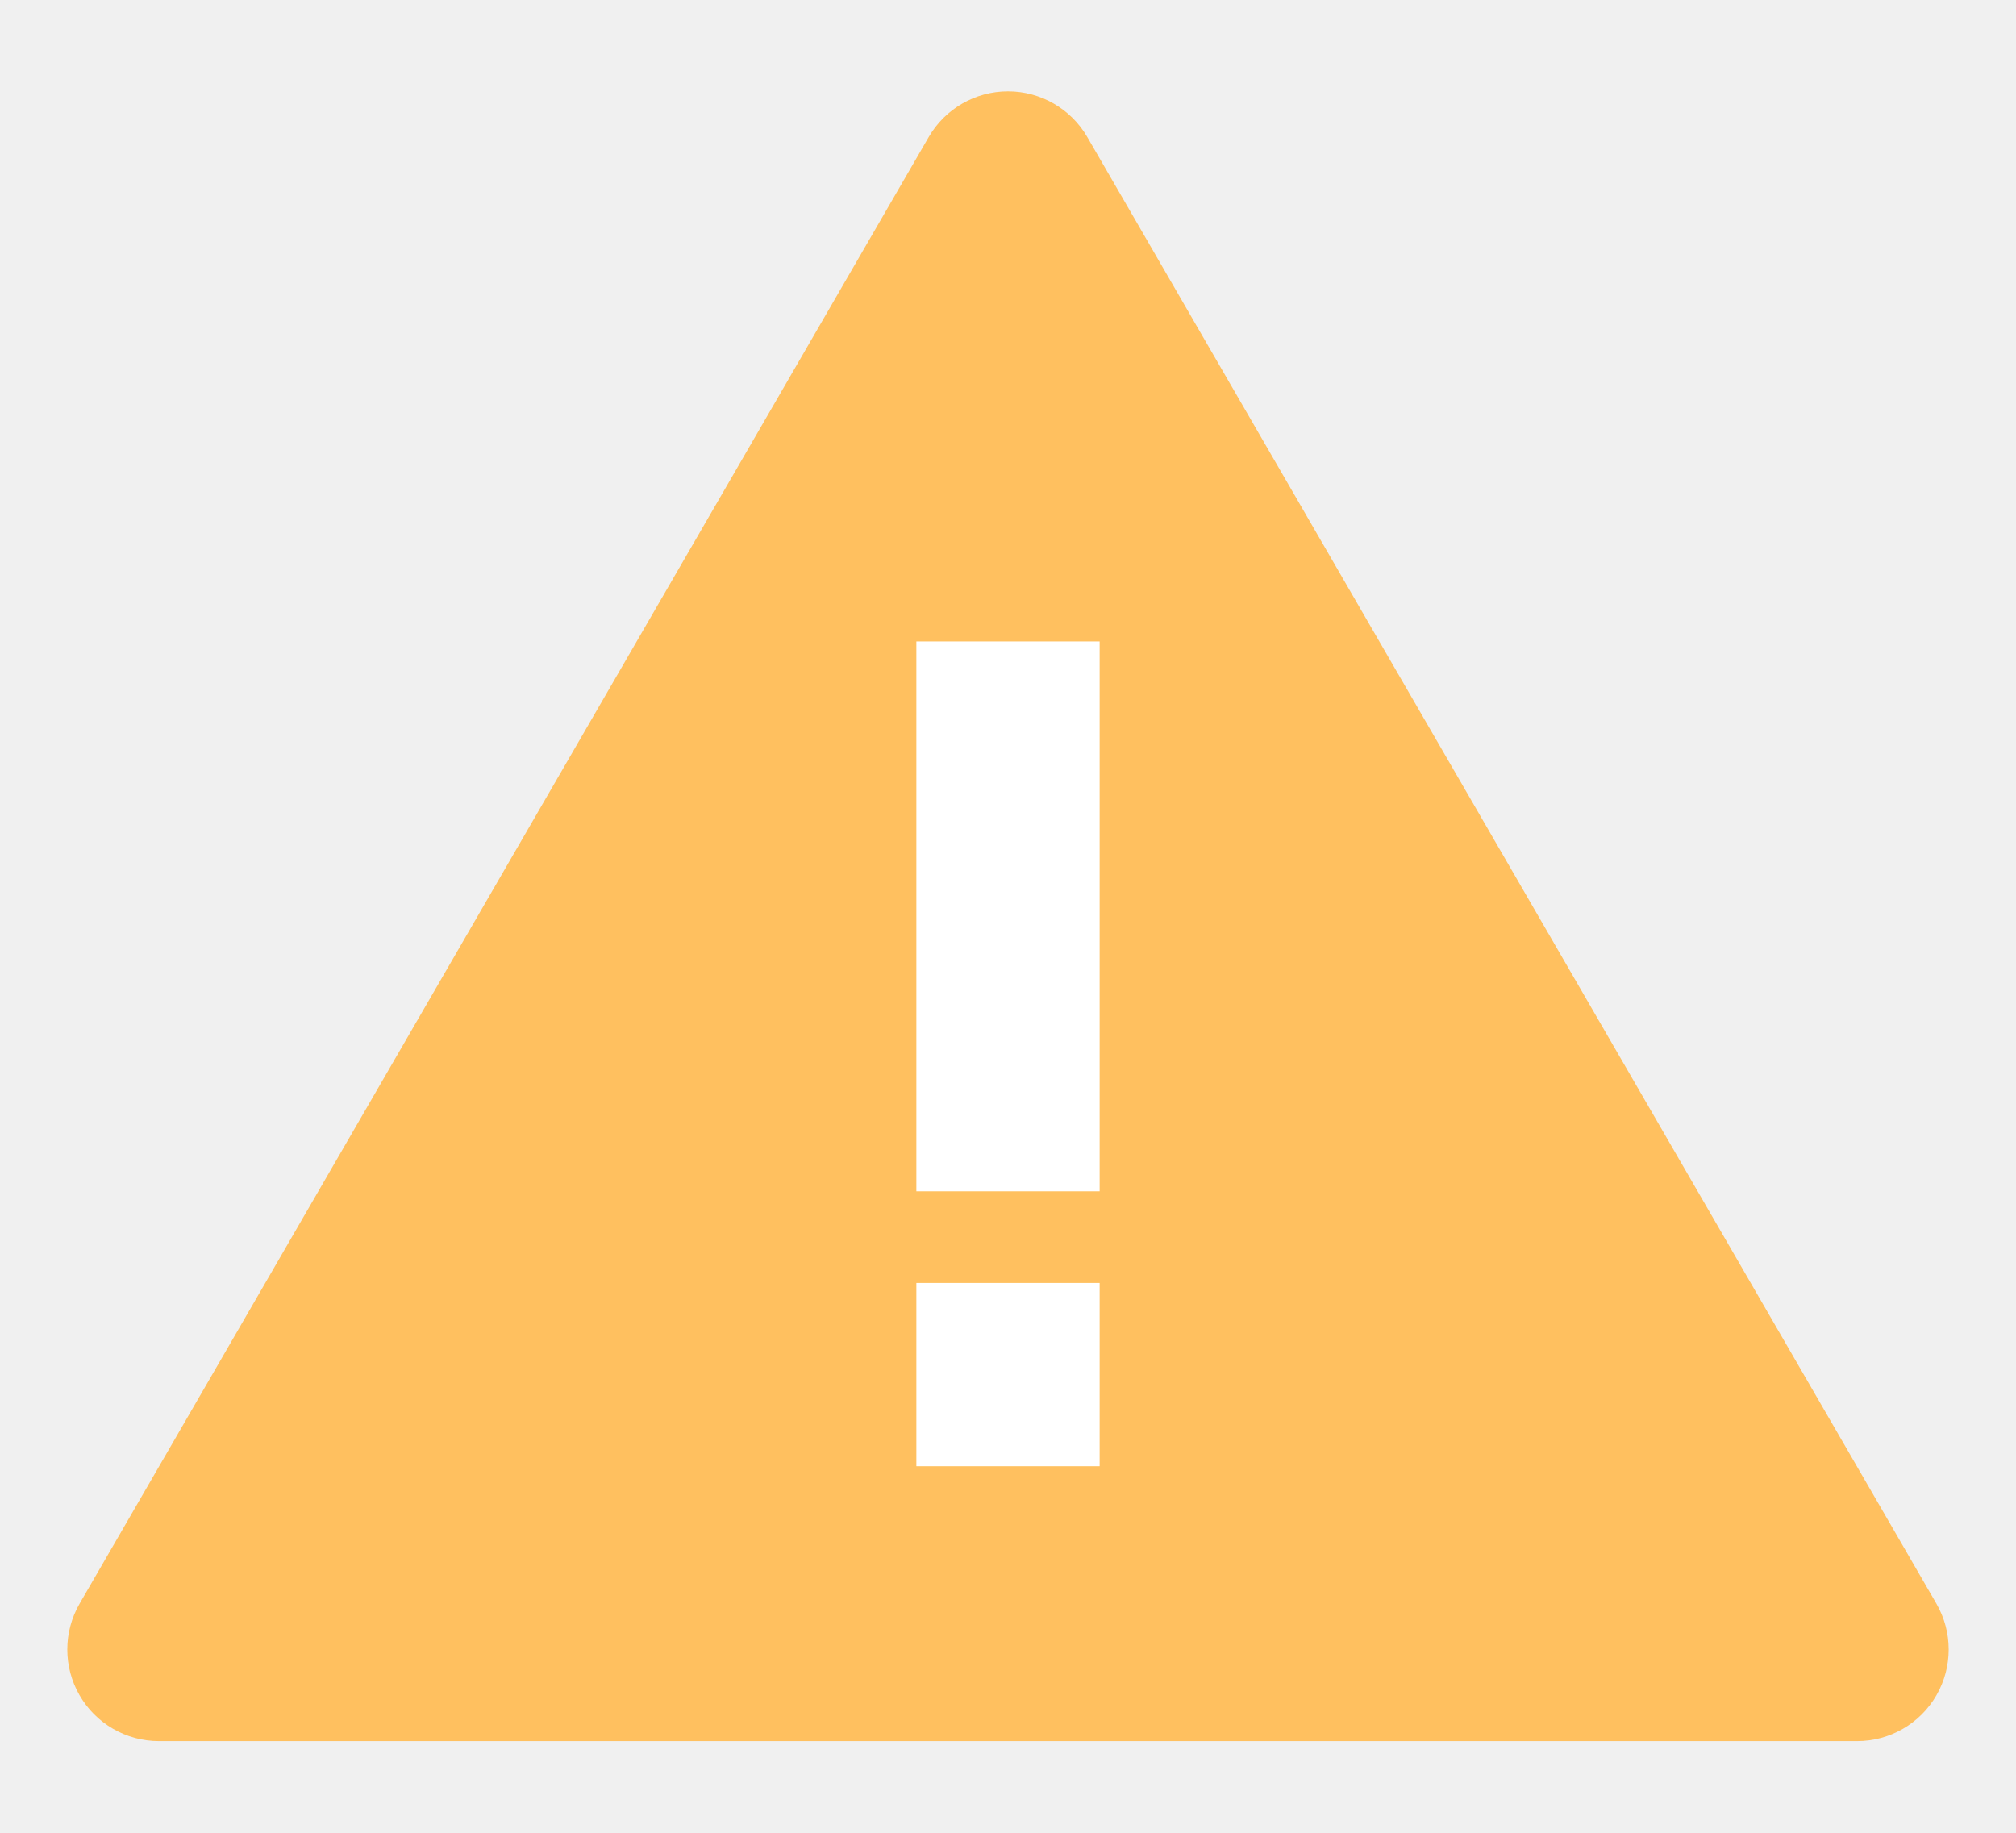
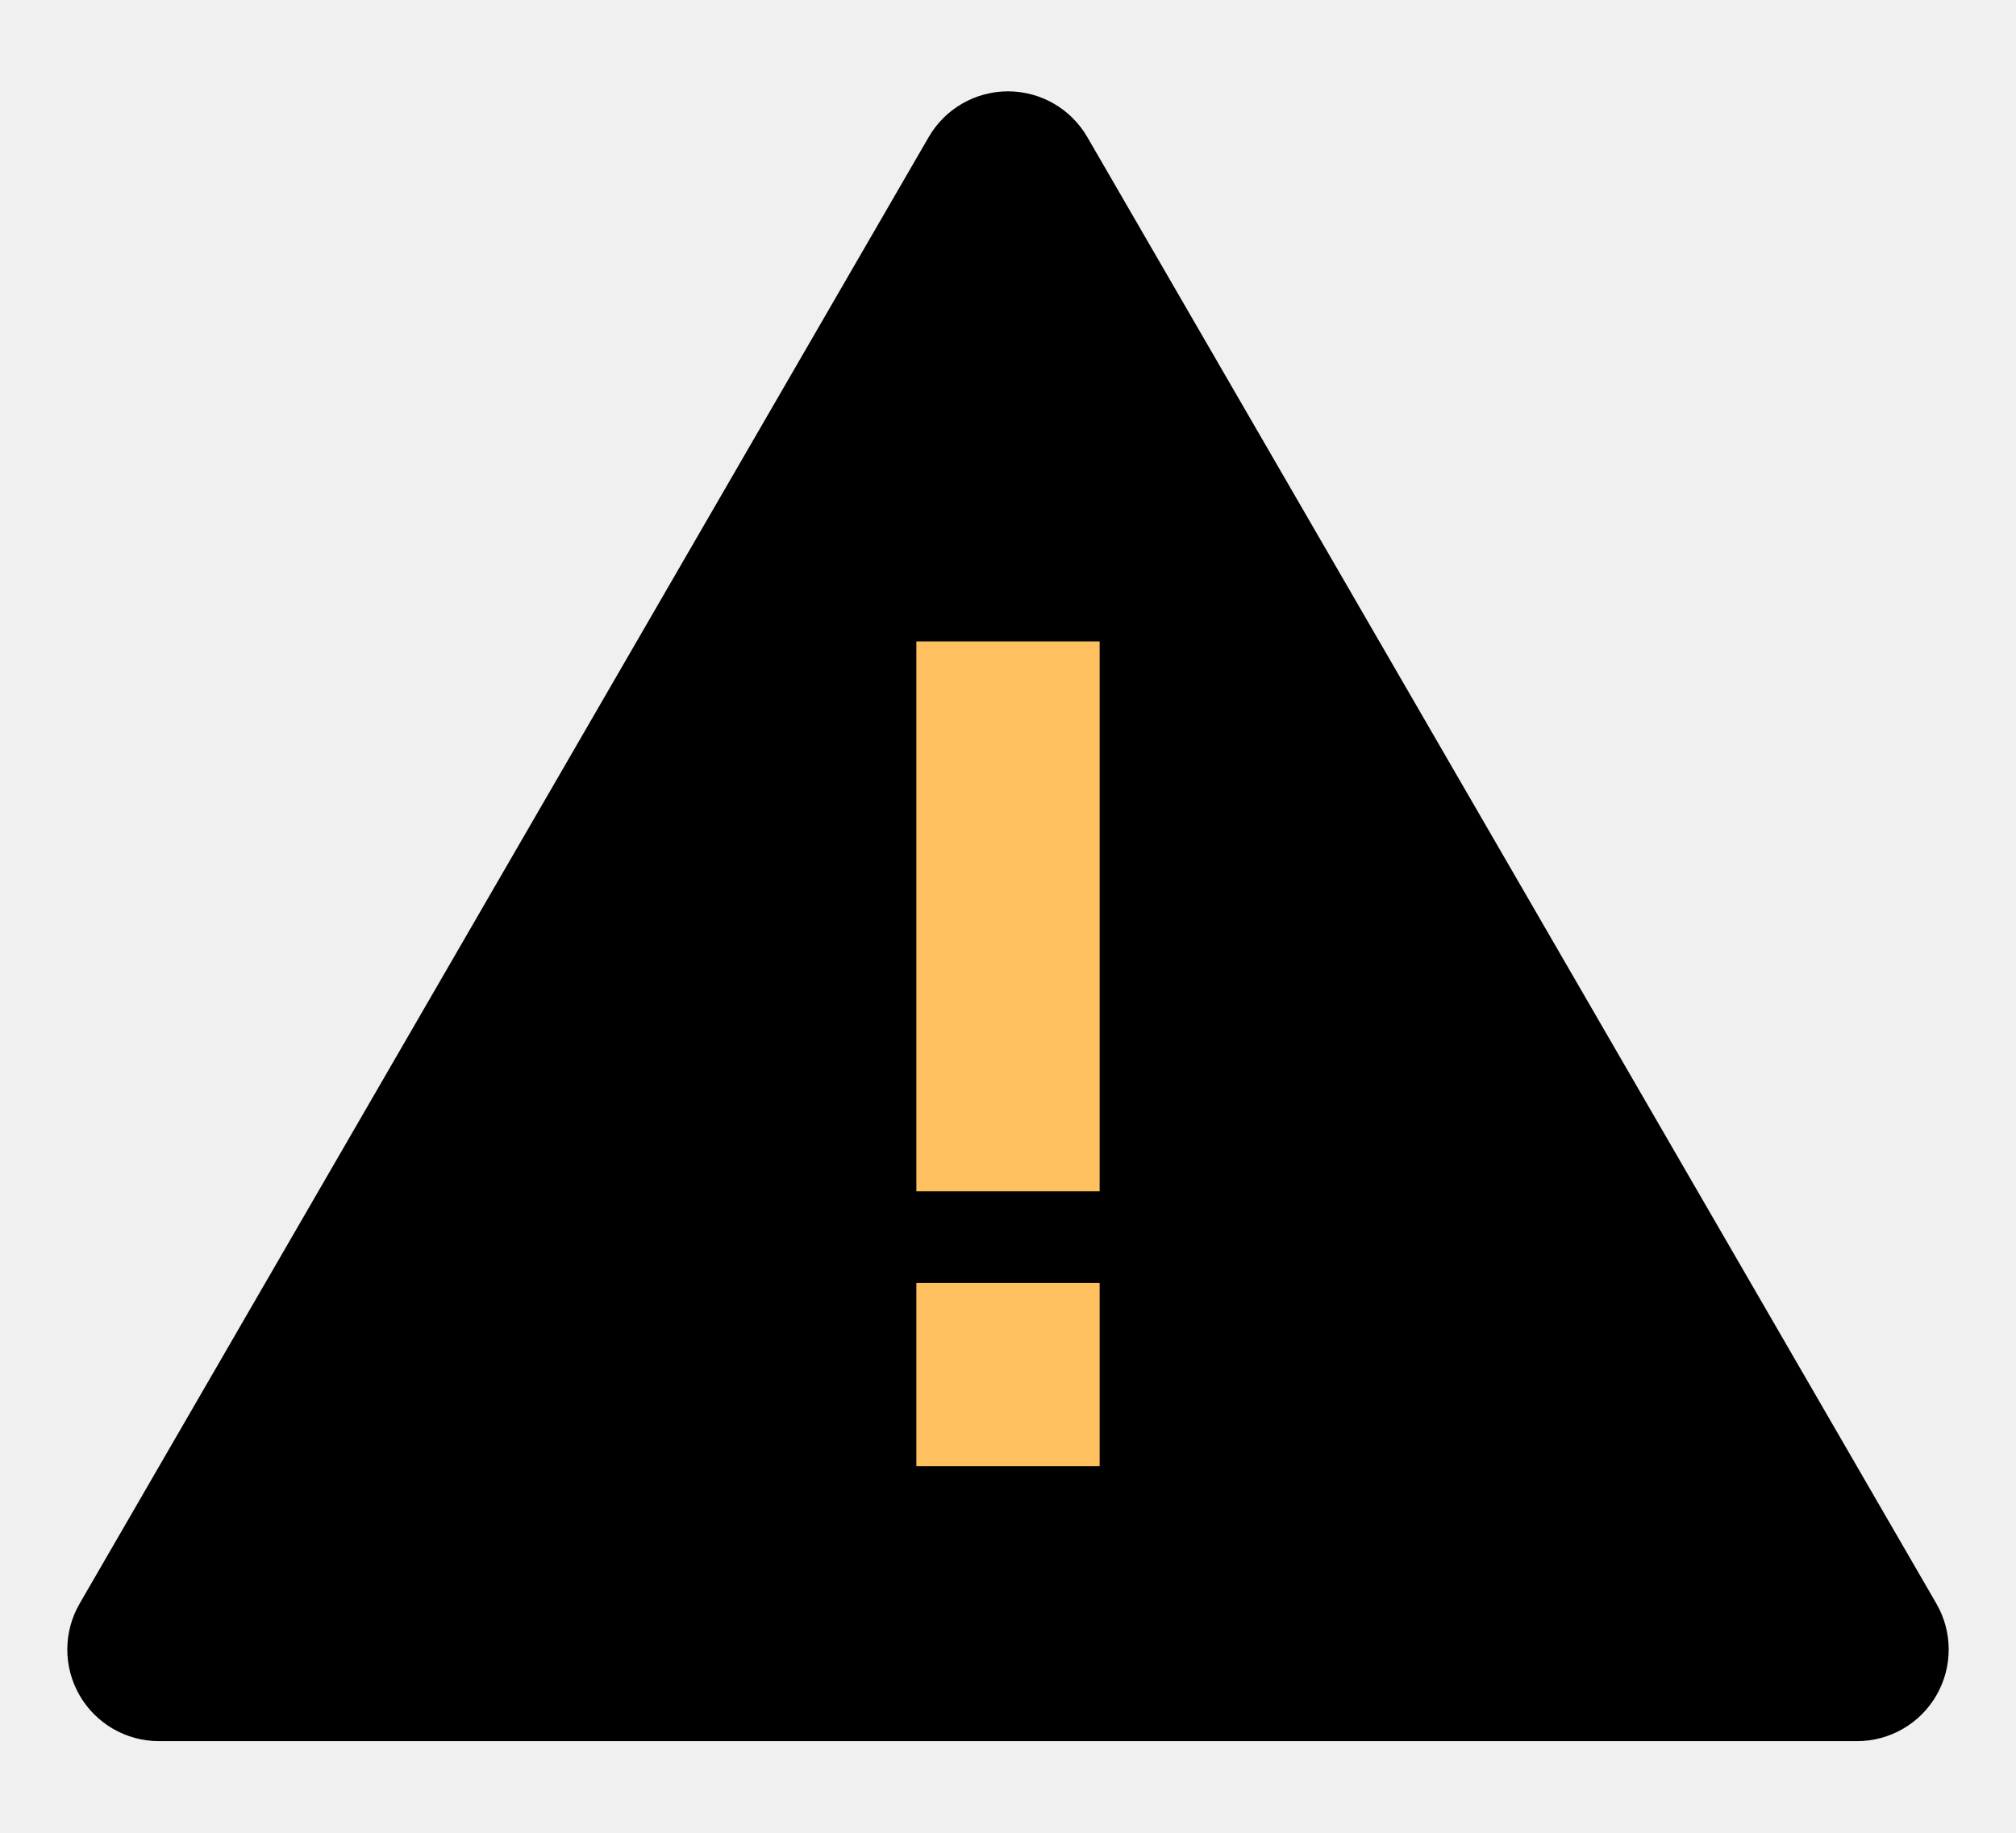
<svg xmlns="http://www.w3.org/2000/svg" width="22" height="20" viewBox="0 0 22 20">
  <g fill="none" fill-rule="nonzero">
-     <path fill="#FFC05F" d="M1.734 19h18.532a1 1 0 0 0 .865-1.501L11.865 1.495a1 1 0 0 0-1.73 0L.869 17.499A1 1 0 0 0 1.734 19z" />
-     <path fill="#FFF" d="M12 13h-2V7h2zM12 16h-2v-2h2z" />
+     <path fill="#000" d="M1.734 19h18.532a1 1 0 0 0 .865-1.501L11.865 1.495a1 1 0 0 0-1.73 0L.869 17.499A1 1 0 0 0 1.734 19z" />
+     <path fill="#FFC05F" d="M12 13h-2V7h2zM12 16h-2v-2h2z" />
  </g>
</svg>
